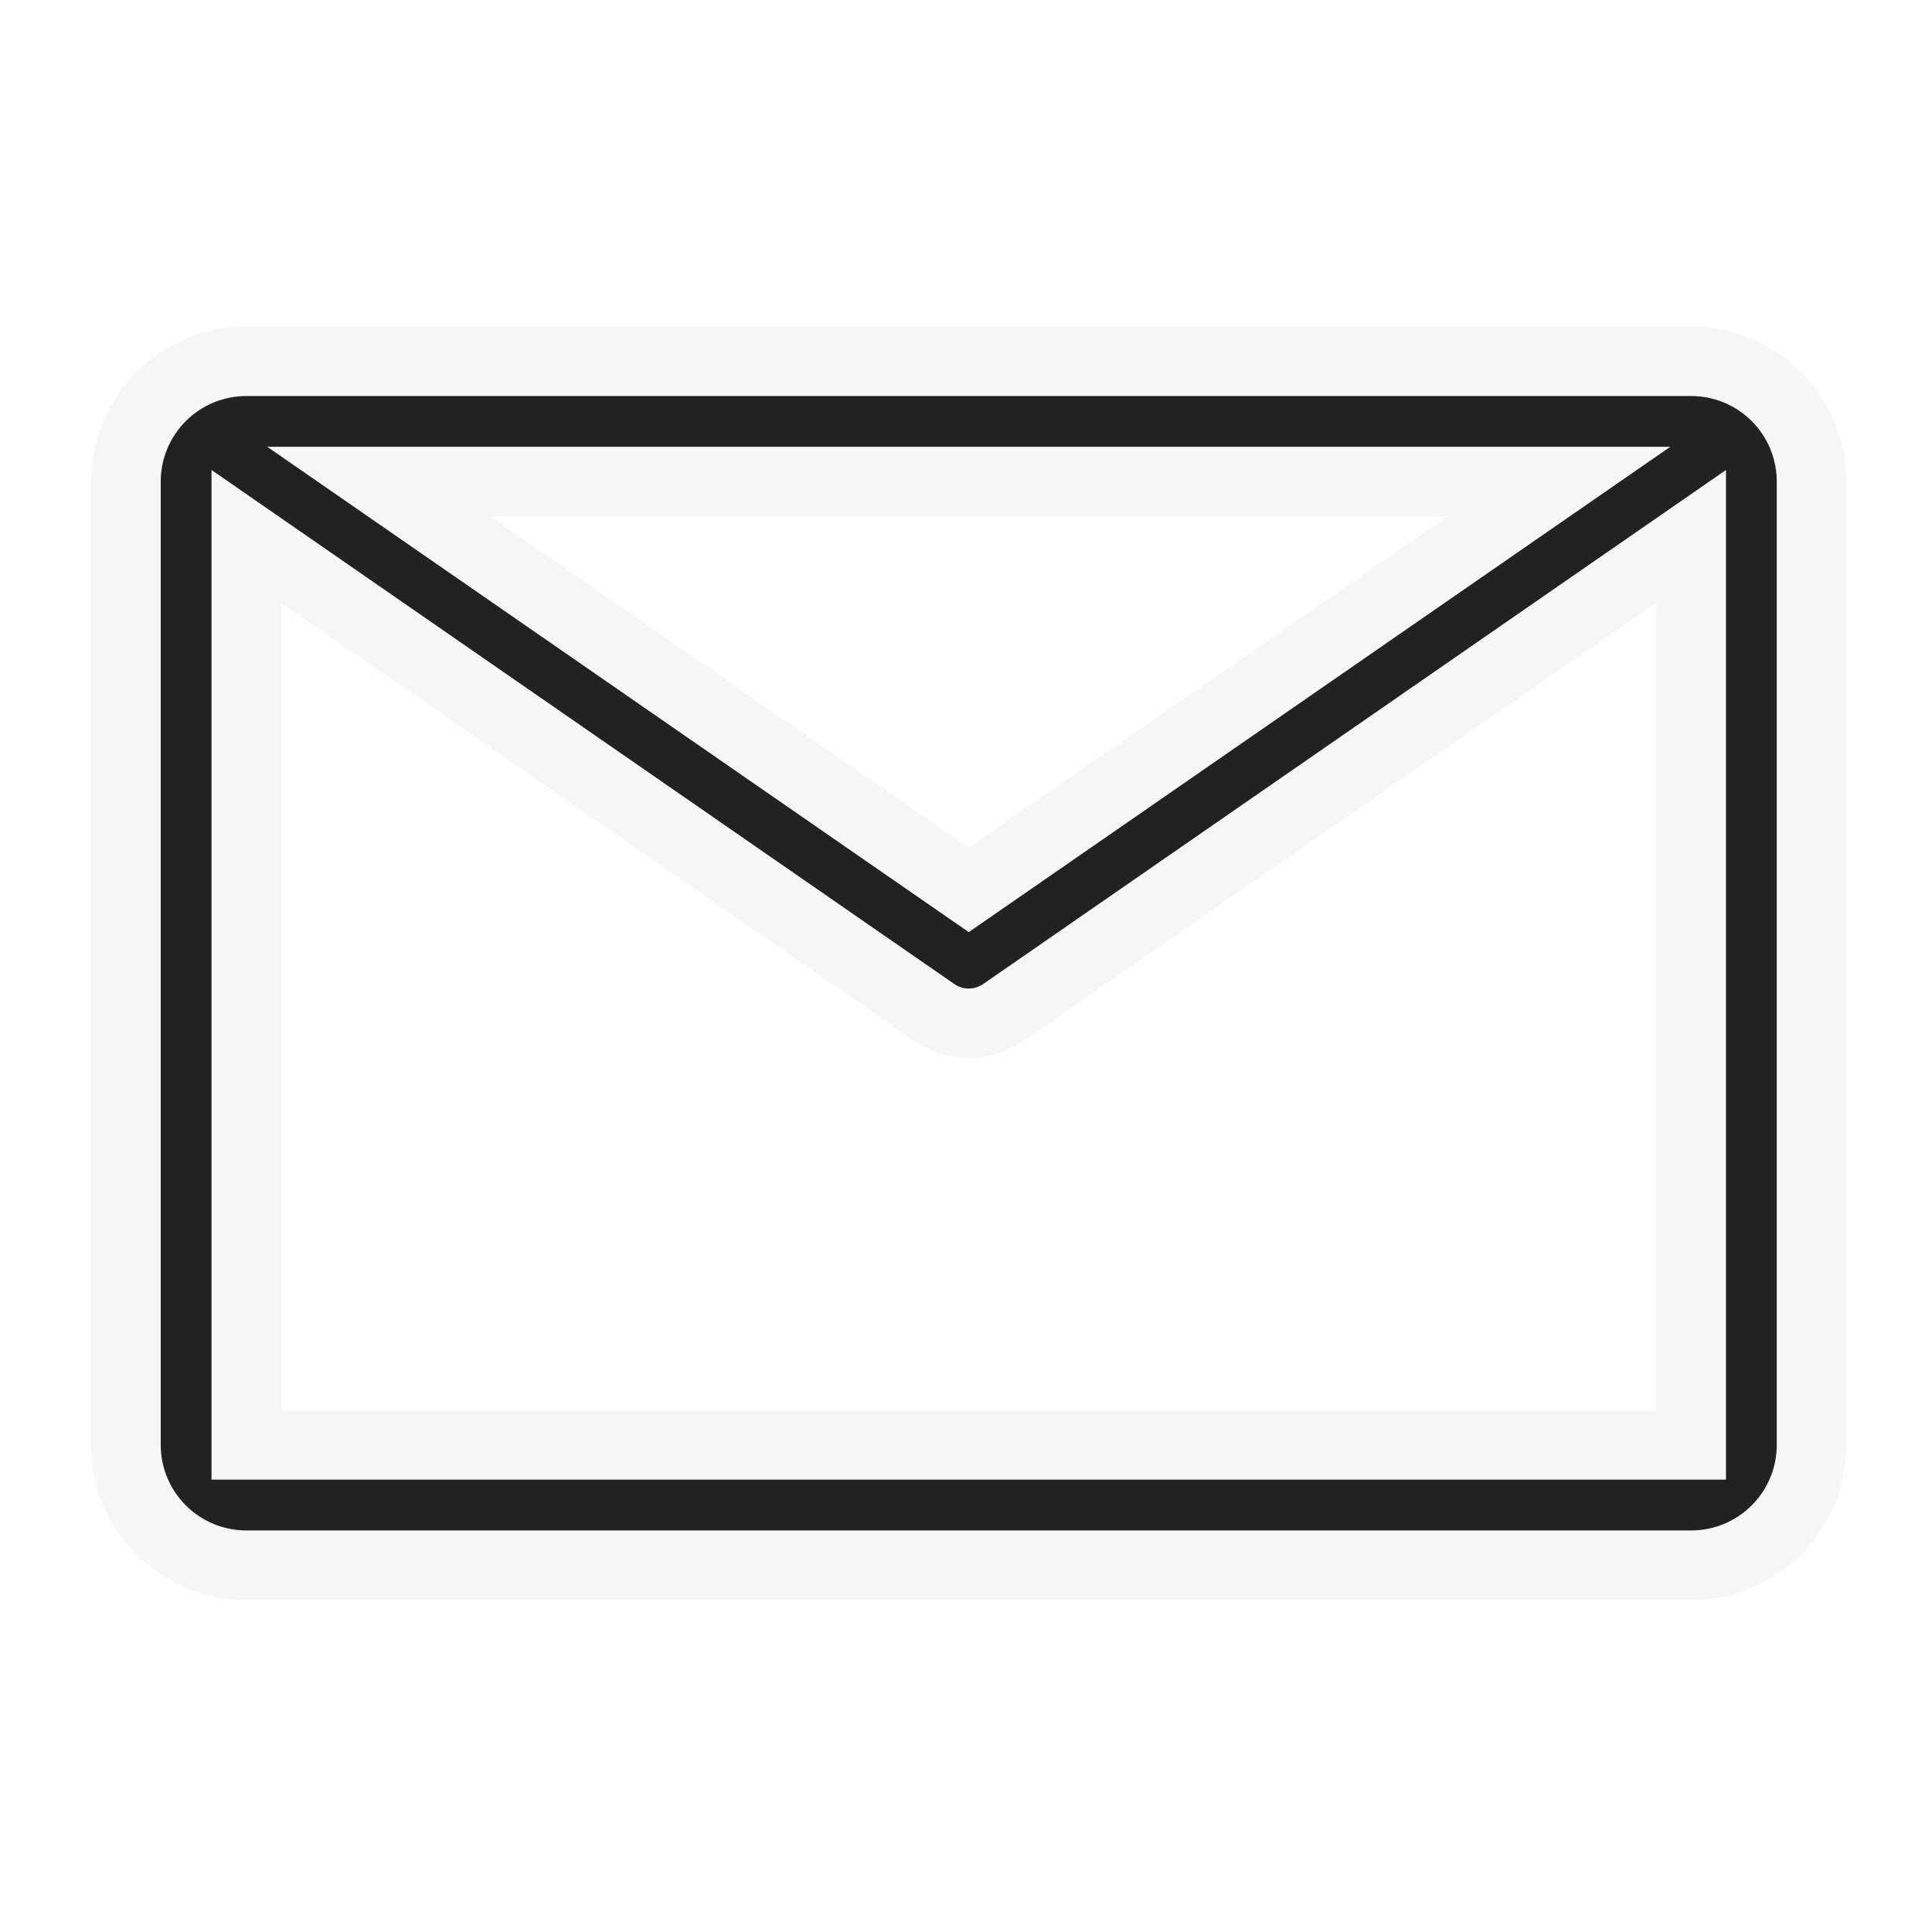
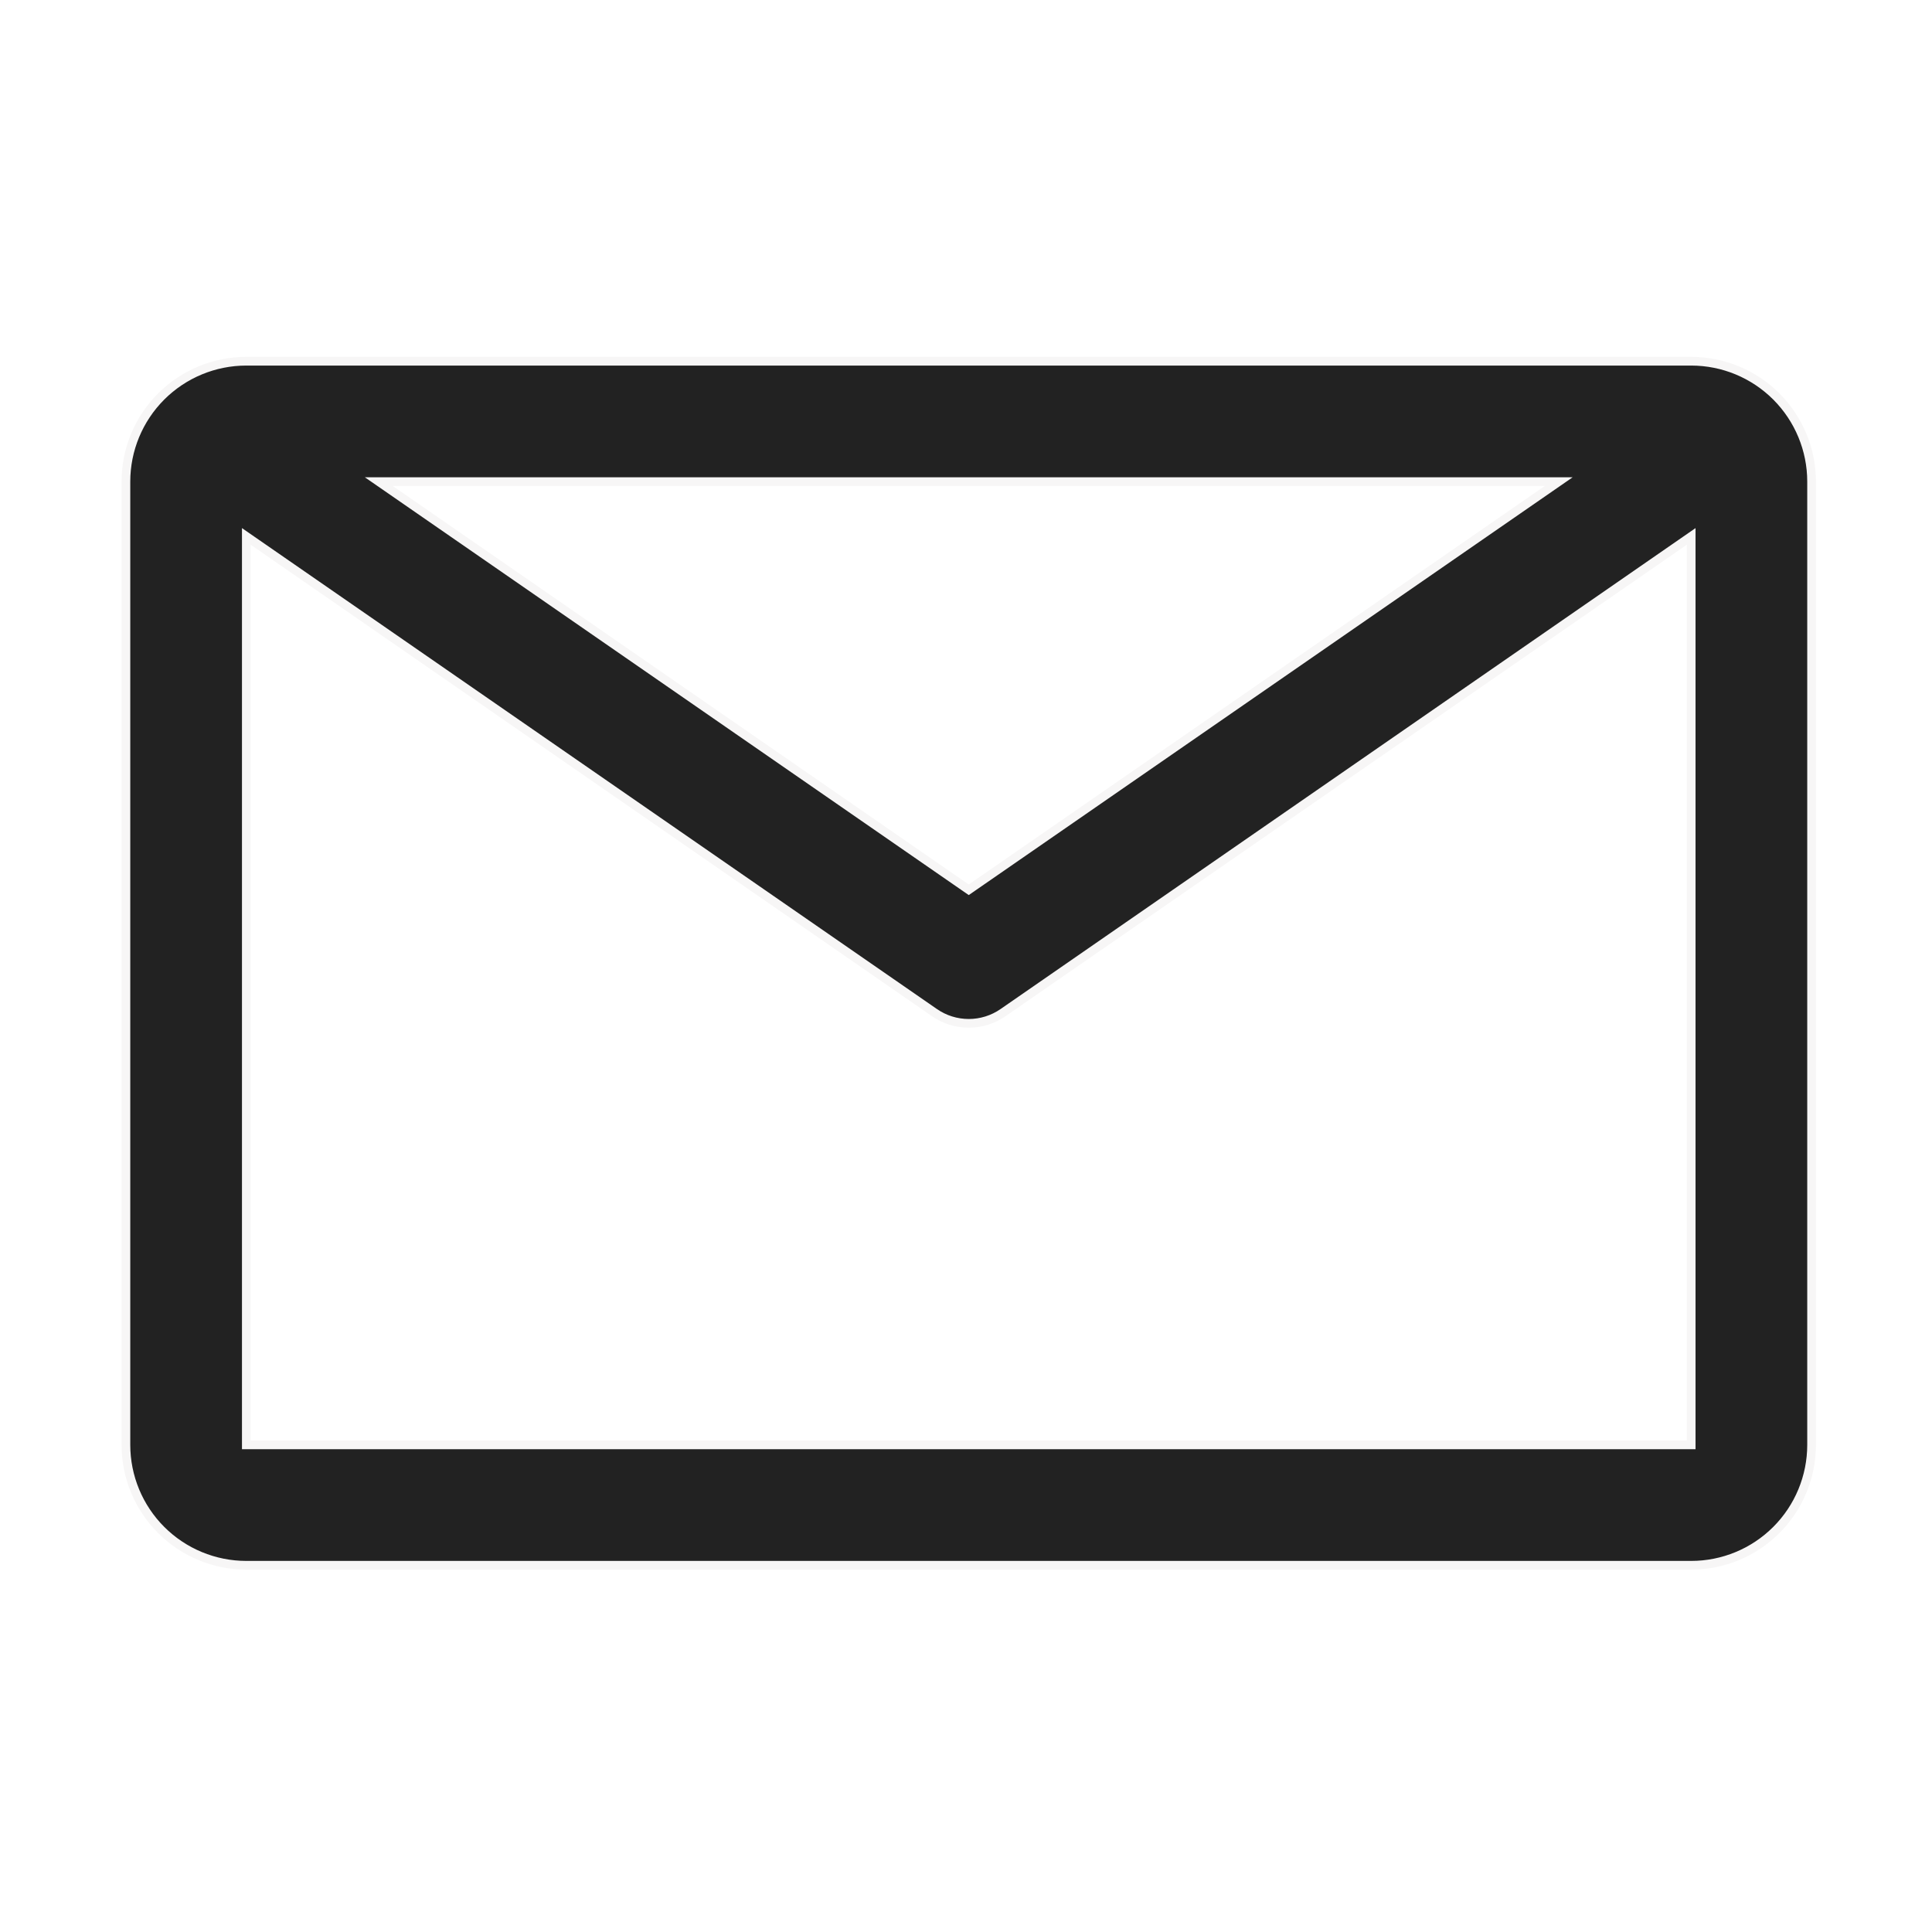
<svg xmlns="http://www.w3.org/2000/svg" width="222" height="222" viewBox="0 0 222 222" fill="none">
  <rect width="221.366" height="221.366" transform="translate(0.633789)" fill="none" style="mix-blend-mode:multiply" />
-   <path d="M194.329 41.506H28.304C24.635 41.506 21.116 42.964 18.521 45.558C15.926 48.153 14.469 51.672 14.469 55.341V166.024C14.469 169.694 15.926 173.213 18.521 175.807C21.116 178.402 24.635 179.86 28.304 179.86H194.329C197.998 179.86 201.517 178.402 204.112 175.807C206.706 173.213 208.164 169.694 208.164 166.024V55.341C208.164 51.672 206.706 48.153 204.112 45.558C201.517 42.964 197.998 41.506 194.329 41.506ZM179.11 55.341L111.316 102.243L43.523 55.341H179.11ZM28.304 166.024V61.636L107.373 116.355C108.531 117.159 109.907 117.589 111.316 117.589C112.726 117.589 114.101 117.159 115.259 116.355L194.329 61.636V166.024H28.304Z" fill="#222222" stroke="#F7F6F6" stroke-width="8" />
+   <path d="M194.329 41.506H28.304C24.635 41.506 21.116 42.964 18.521 45.558C15.926 48.153 14.469 51.672 14.469 55.341V166.024C14.469 169.694 15.926 173.213 18.521 175.807C21.116 178.402 24.635 179.86 28.304 179.86H194.329C197.998 179.86 201.517 178.402 204.112 175.807C206.706 173.213 208.164 169.694 208.164 166.024V55.341C208.164 51.672 206.706 48.153 204.112 45.558C201.517 42.964 197.998 41.506 194.329 41.506ZM179.11 55.341L111.316 102.243L43.523 55.341H179.11ZM28.304 166.024V61.636L107.373 116.355C108.531 117.159 109.907 117.589 111.316 117.589C112.726 117.589 114.101 117.159 115.259 116.355L194.329 61.636V166.024H28.304Z" fill="#222222" stroke="#F7F6F6" stroke-width="1" />
</svg>
